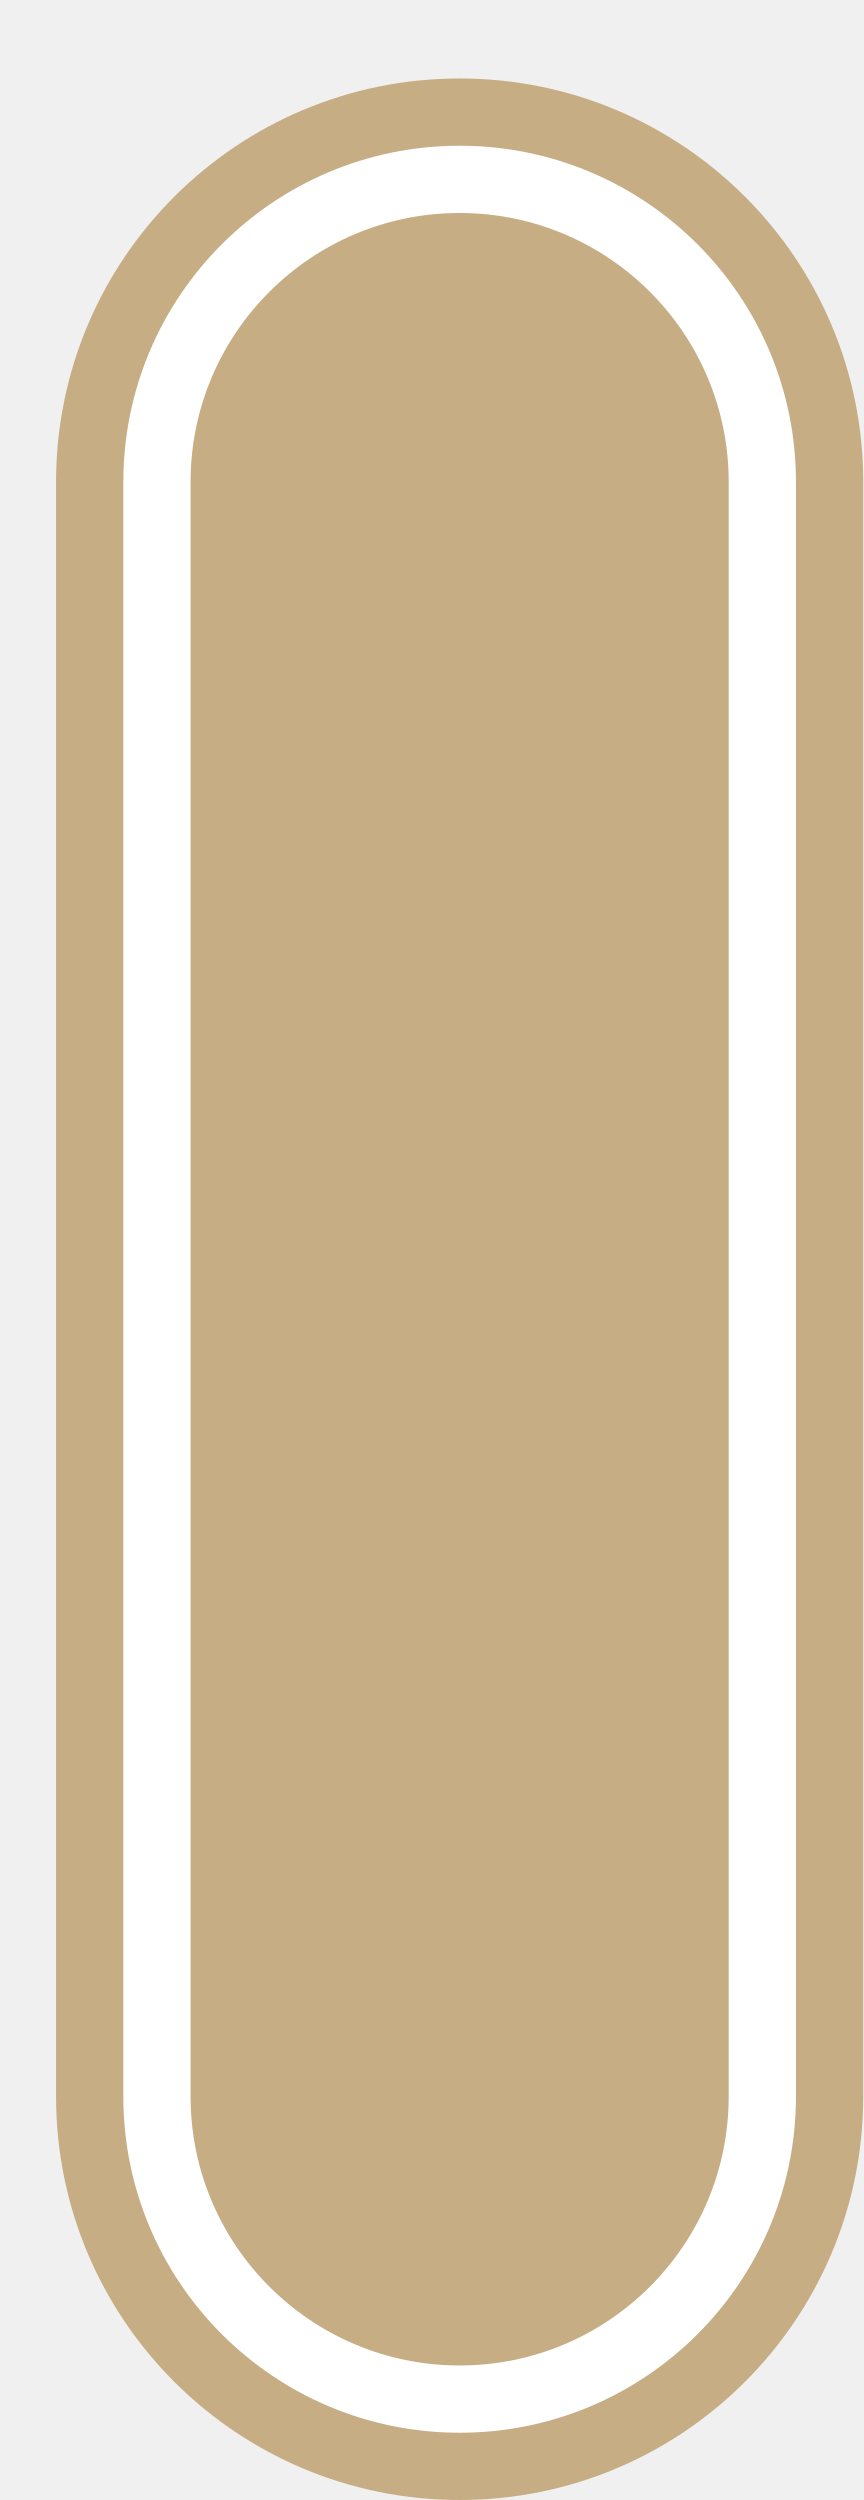
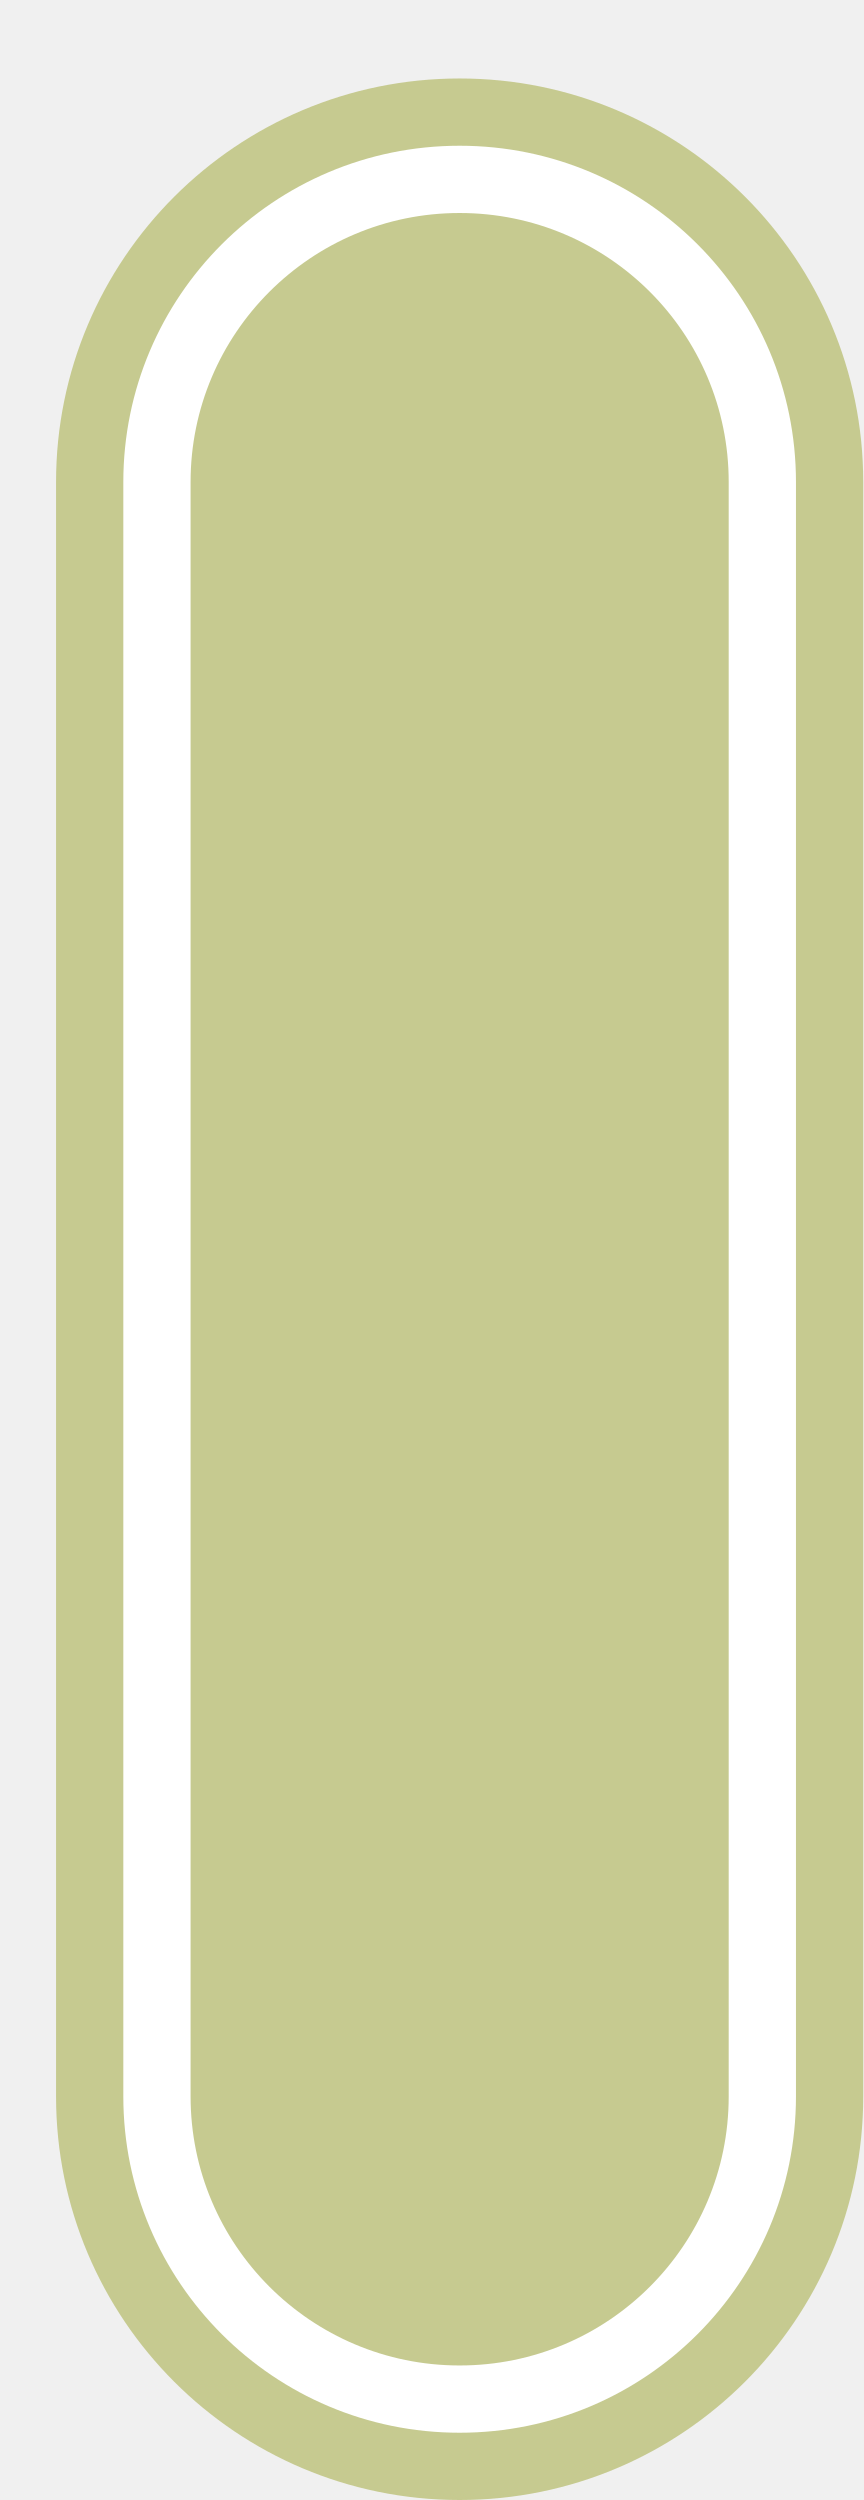
<svg xmlns="http://www.w3.org/2000/svg" width="100%" height="100%" viewBox="0 0 19.25 55.75">
-   <rect x="1.25" y="1.75" height="54" width="18" rx="9" fill="#c6ad84" />
+   <rect x="1.25" y="1.75" height="54" width="18" rx="9" fill="#c6ca90" />
  <rect x="2.75" y="3.25" height="51.0" width="15.0" rx="7.5" fill="white" />
-   <rect x="4.25" y="4.75" height="48.0" width="12.0" rx="6.0" fill="#c6ad84" />
+   <rect x="4.25" y="4.75" height="48.0" width="12.0" rx="6.0" fill="#c6ca90" />
</svg>
